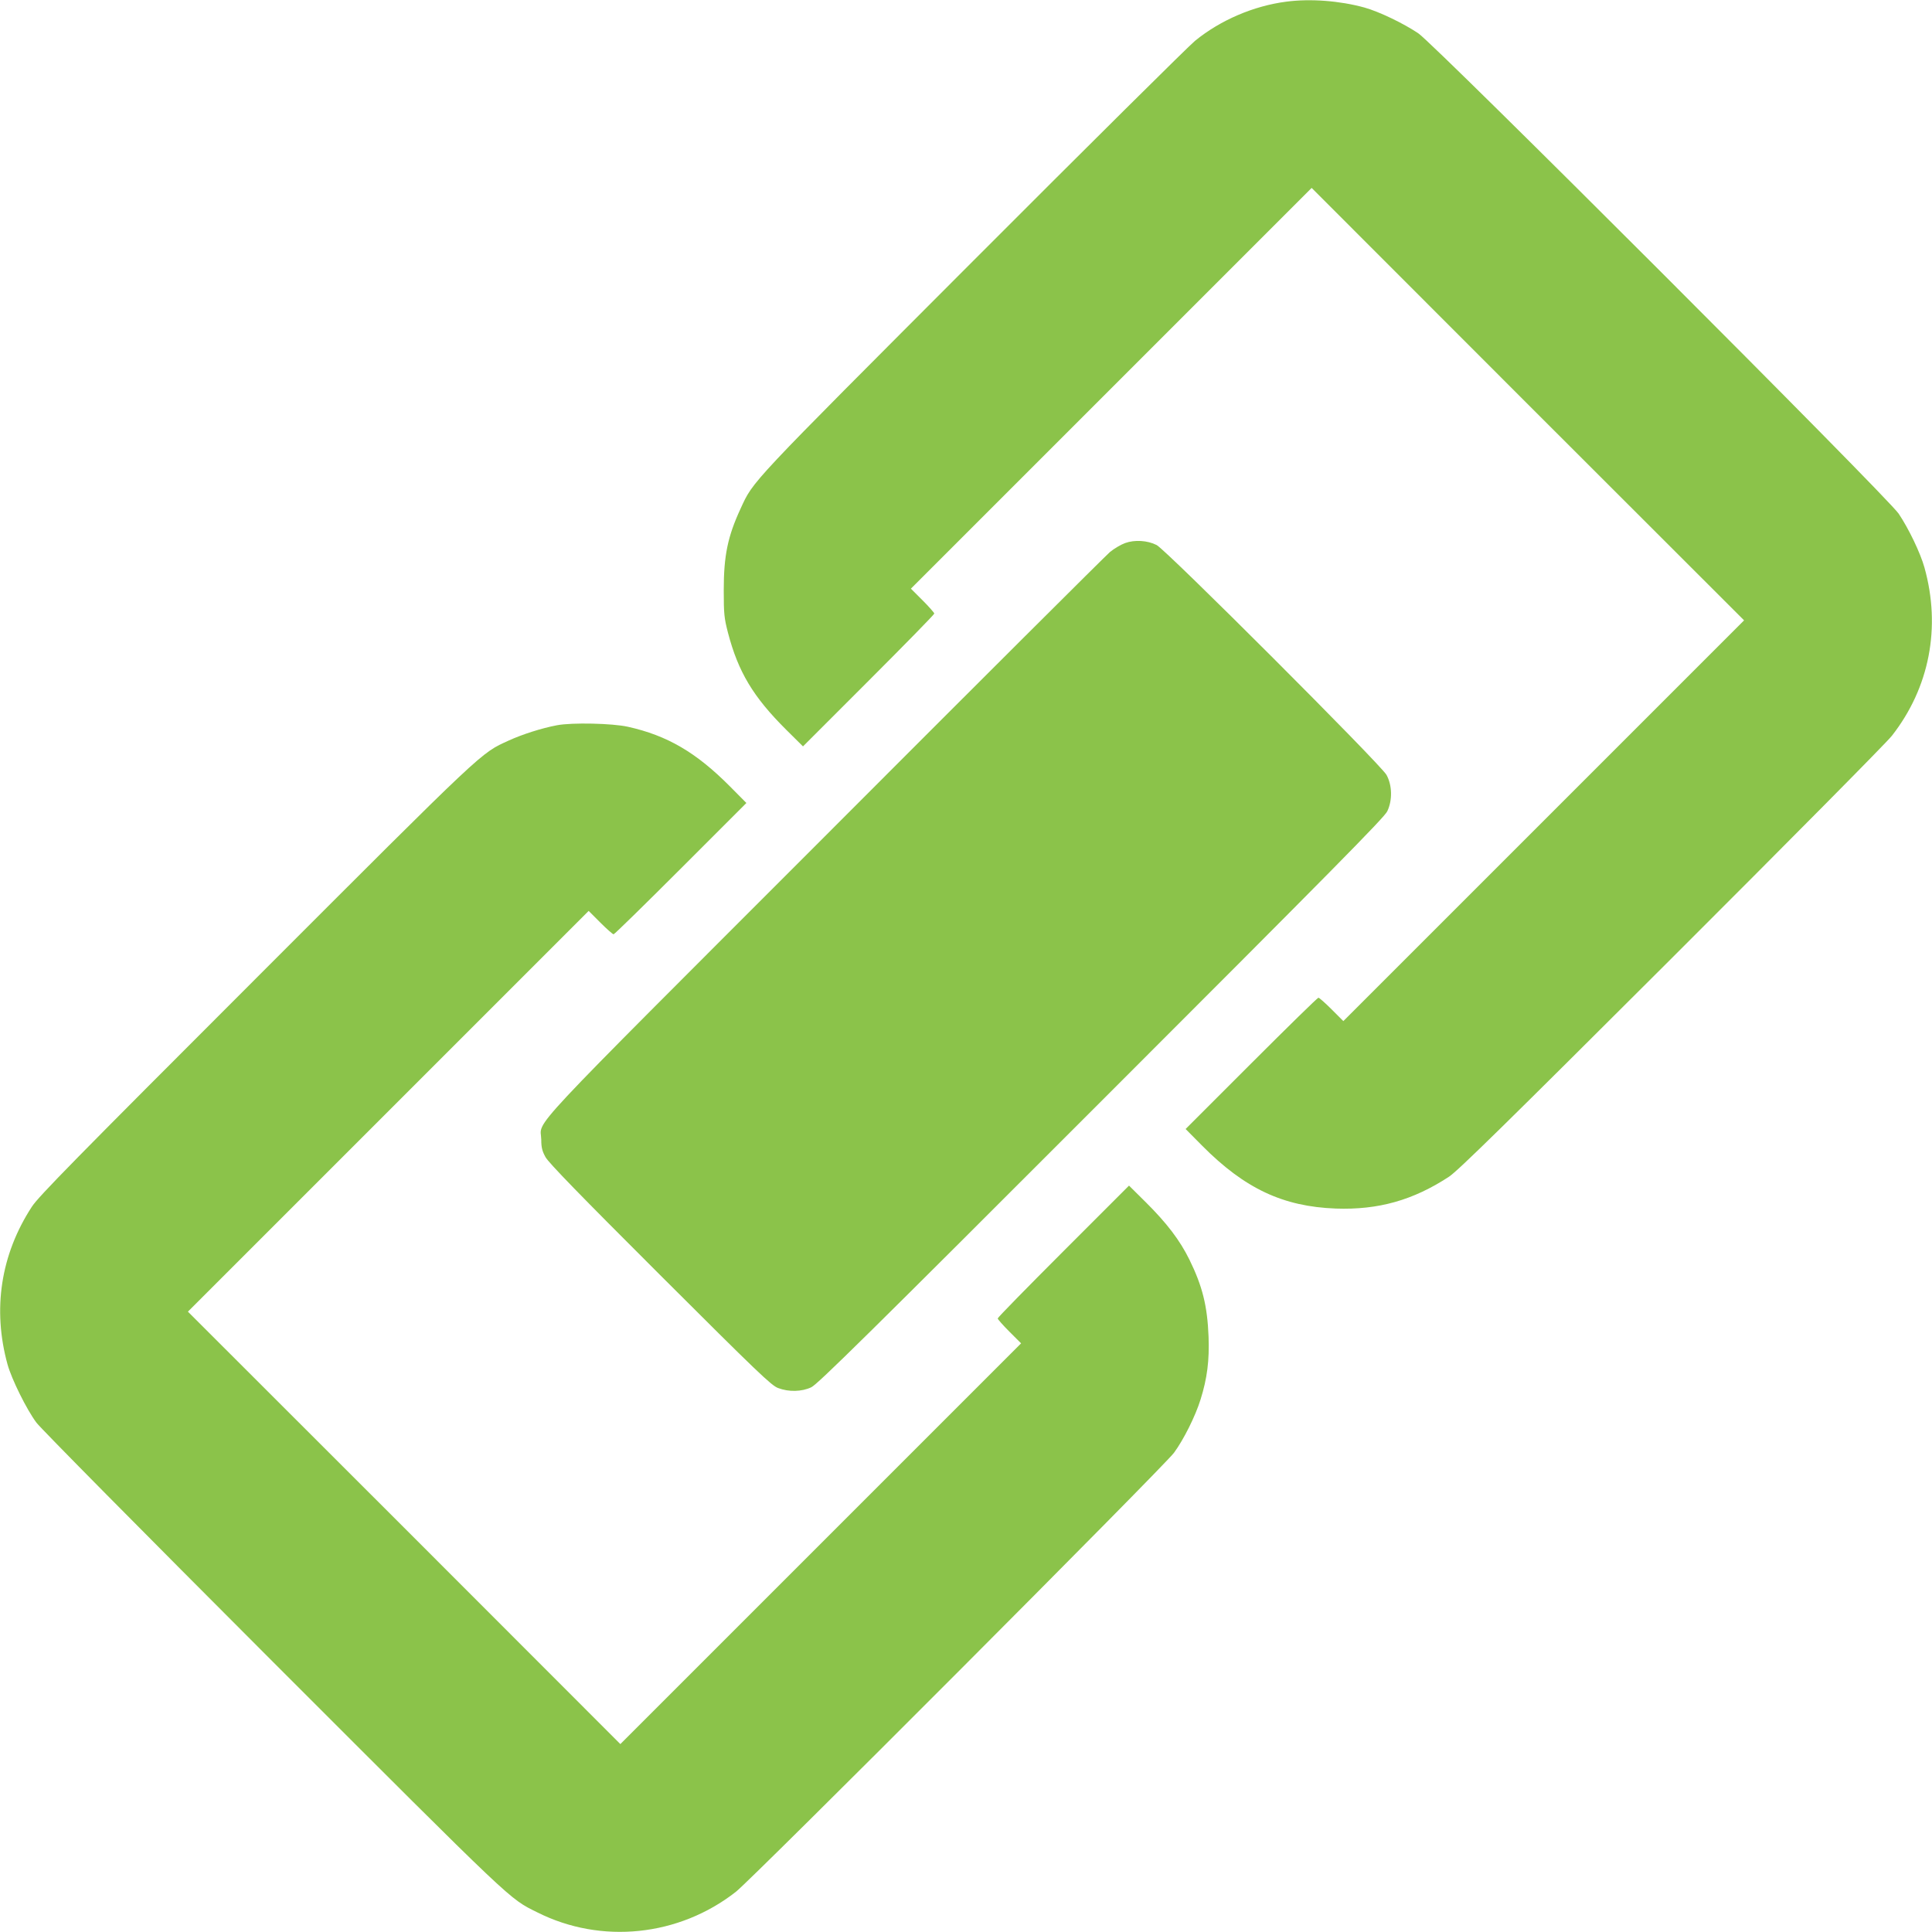
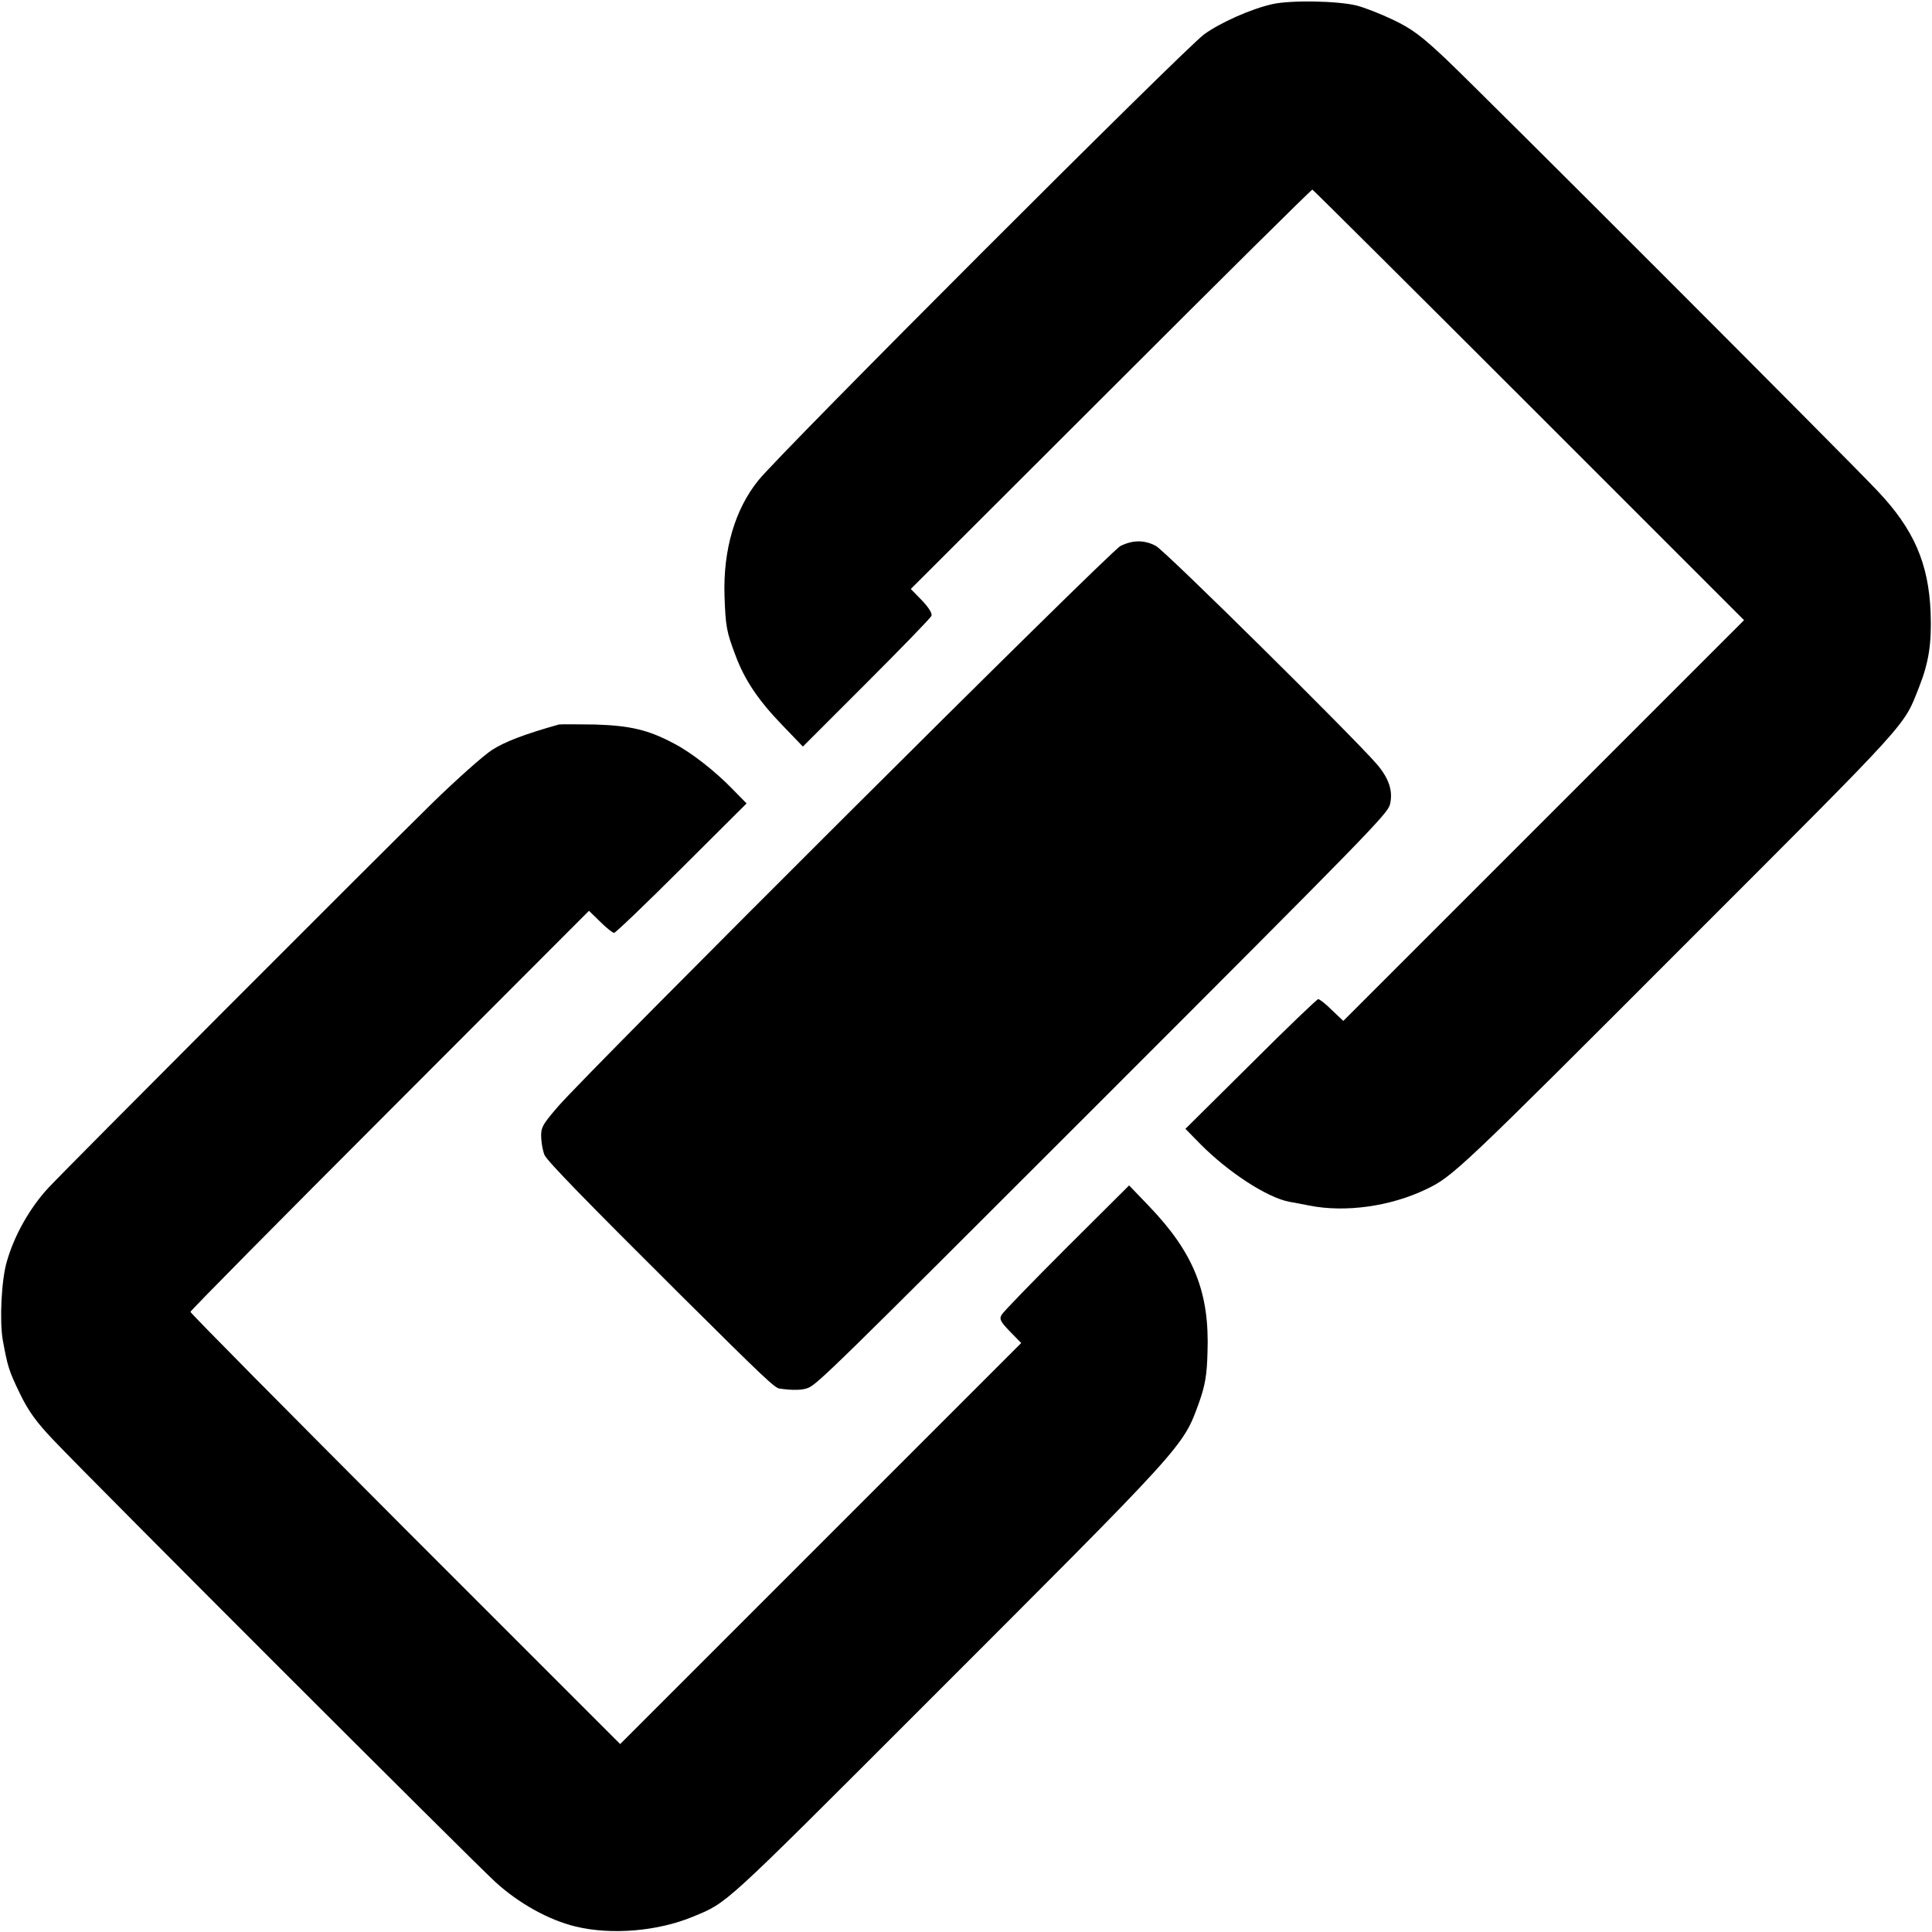
- <svg xmlns="http://www.w3.org/2000/svg" version="1.0" width="1280pt" height="1280pt" viewBox="0 0 1280 1280" preserveAspectRatio="xMidYMid meet">
-   <g transform="translate(0,1280) scale(0.1,-0.1)" fill="#8bc34a" stroke="none">
-     <path d="M8522 12789 c-216 -28 -436 -122 -604 -259 -40 -32 -701 -688 -1469 -1457 -1498 -1501 -1456 -1455 -1543 -1644 -85 -184 -111 -311 -111 -539 0 -159 3 -185 28 -282 68 -260 167 -425 386 -643 l111 -110 435 435 c239 239 435 439 435 445 0 5 -35 45 -77 87 l-78 78 1328 1328 1327 1327 1432 -1433 1433 -1432 -1327 -1327 -1328 -1328 -78 78 c-42 42 -82 77 -87 77 -6 0 -206 -196 -445 -435 l-435 -435 110 -111 c282 -284 536 -403 885 -416 281 -10 512 55 750 211 59 39 368 342 1473 1445 769 768 1427 1432 1461 1476 249 318 327 718 216 1115 -27 97 -105 259 -171 357 -77 113 -3069 3105 -3182 3182 -98 66 -260 144 -357 171 -163 45 -358 60 -518 39z" />
-     <path d="M7454 9202 c-28 -10 -73 -37 -100 -59 -27 -23 -878 -871 -1890 -1885 -2041 -2042 -1880 -1870 -1878 -2008 0 -52 6 -76 28 -116 20 -37 229 -252 759 -781 648 -647 738 -733 782 -749 70 -27 157 -25 220 5 41 19 389 362 1921 1895 1523 1523 1876 1880 1895 1921 35 73 33 172 -5 241 -37 68 -1461 1492 -1523 1523 -61 31 -146 36 -209 13z" />
-     <path d="M3690 7995 c-101 -19 -229 -60 -319 -101 -189 -87 -140 -40 -1677 -1578 -1196 -1196 -1440 -1444 -1483 -1511 -206 -316 -262 -679 -161 -1045 27 -97 125 -296 191 -385 30 -40 698 -715 1568 -1586 1614 -1614 1562 -1565 1751 -1659 424 -213 938 -159 1315 136 108 84 2837 2819 2903 2909 64 87 142 243 176 353 44 140 59 259 53 417 -8 204 -41 335 -127 510 -63 128 -150 242 -289 380 l-111 110 -435 -435 c-239 -239 -435 -439 -435 -445 0 -5 35 -45 77 -87 l78 -78 -1328 -1328 -1327 -1327 -1432 1433 -1433 1432 1327 1327 1328 1328 78 -78 c42 -42 82 -77 87 -77 6 0 206 196 445 435 l435 435 -110 111 c-223 224 -414 336 -675 394 -103 23 -370 29 -470 10z" />
+ <svg xmlns="http://www.w3.org/2000/svg" version="1.0" width="700pt" height="700pt" viewBox="0 0 700 700" preserveAspectRatio="xMidYMid meet">
+   <g transform="translate(0,700) scale(0.1,-0.1)" fill="#000000" stroke="none">
+     <path d="M4610 6985 c-77 -17 -191 -68 -248 -110 -78 -59 -1532 -1513 -1614 -1615 -85 -105 -128 -251 -123 -418 4 -112 7 -130 40 -217 33 -89 83 -163 170 -253 l74 -77 230 230 c127 127 233 236 236 244 3 9 -11 31 -35 56 l-40 41 725 724 c399 399 727 724 730 723 3 -1 356 -352 785 -781 l779 -779 -726 -726 -726 -726 -41 39 c-22 22 -45 40 -50 40 -4 0 -115 -106 -244 -235 l-237 -235 55 -56 c99 -100 239 -192 320 -208 14 -2 47 -9 74 -14 131 -26 294 -3 423 59 97 46 122 70 960 909 804 804 769 766 826 910 36 91 46 160 42 270 -7 179 -61 303 -193 442 -113 120 -1424 1432 -1564 1565 -88 83 -123 109 -190 141 -46 22 -105 45 -133 52 -69 17 -239 20 -305 5z" />
+     <path d="M4060 5022 c-37 -17 -1926 -1901 -2038 -2031 -58 -67 -63 -77 -61 -115 1 -22 7 -50 12 -61 12 -24 142 -158 502 -516 288 -286 332 -328 349 -330 48 -7 83 -6 103 2 33 12 98 76 1037 1015 997 997 1063 1065 1072 1099 12 48 -3 95 -49 148 -86 99 -766 772 -799 789 -41 22 -83 22 -128 0z" />
+     <path d="M2025 4375 c-125 -35 -197 -63 -242 -92 -31 -20 -129 -107 -217 -193 -230 -226 -1314 -1312 -1390 -1393 -67 -72 -124 -172 -151 -267 -20 -66 -27 -216 -15 -285 18 -98 22 -111 62 -194 31 -64 60 -104 122 -169 146 -154 1519 -1526 1601 -1601 84 -77 194 -138 290 -161 131 -32 300 -17 427 36 125 52 102 31 821 750 971 971 952 949 1012 1114 21 60 28 97 30 180 8 218 -50 361 -212 530 l-72 75 -226 -225 c-124 -124 -230 -233 -236 -244 -9 -15 -4 -25 30 -60 l41 -42 -726 -726 -727 -727 -779 779 c-428 429 -779 783 -778 787 0 4 325 333 722 730 l722 723 41 -40 c22 -22 45 -40 50 -40 6 1 116 106 245 235 l235 234 -50 51 c-63 65 -148 132 -211 165 -95 51 -161 66 -289 70 -66 1 -124 1 -130 0z" />
  </g>
</svg>
